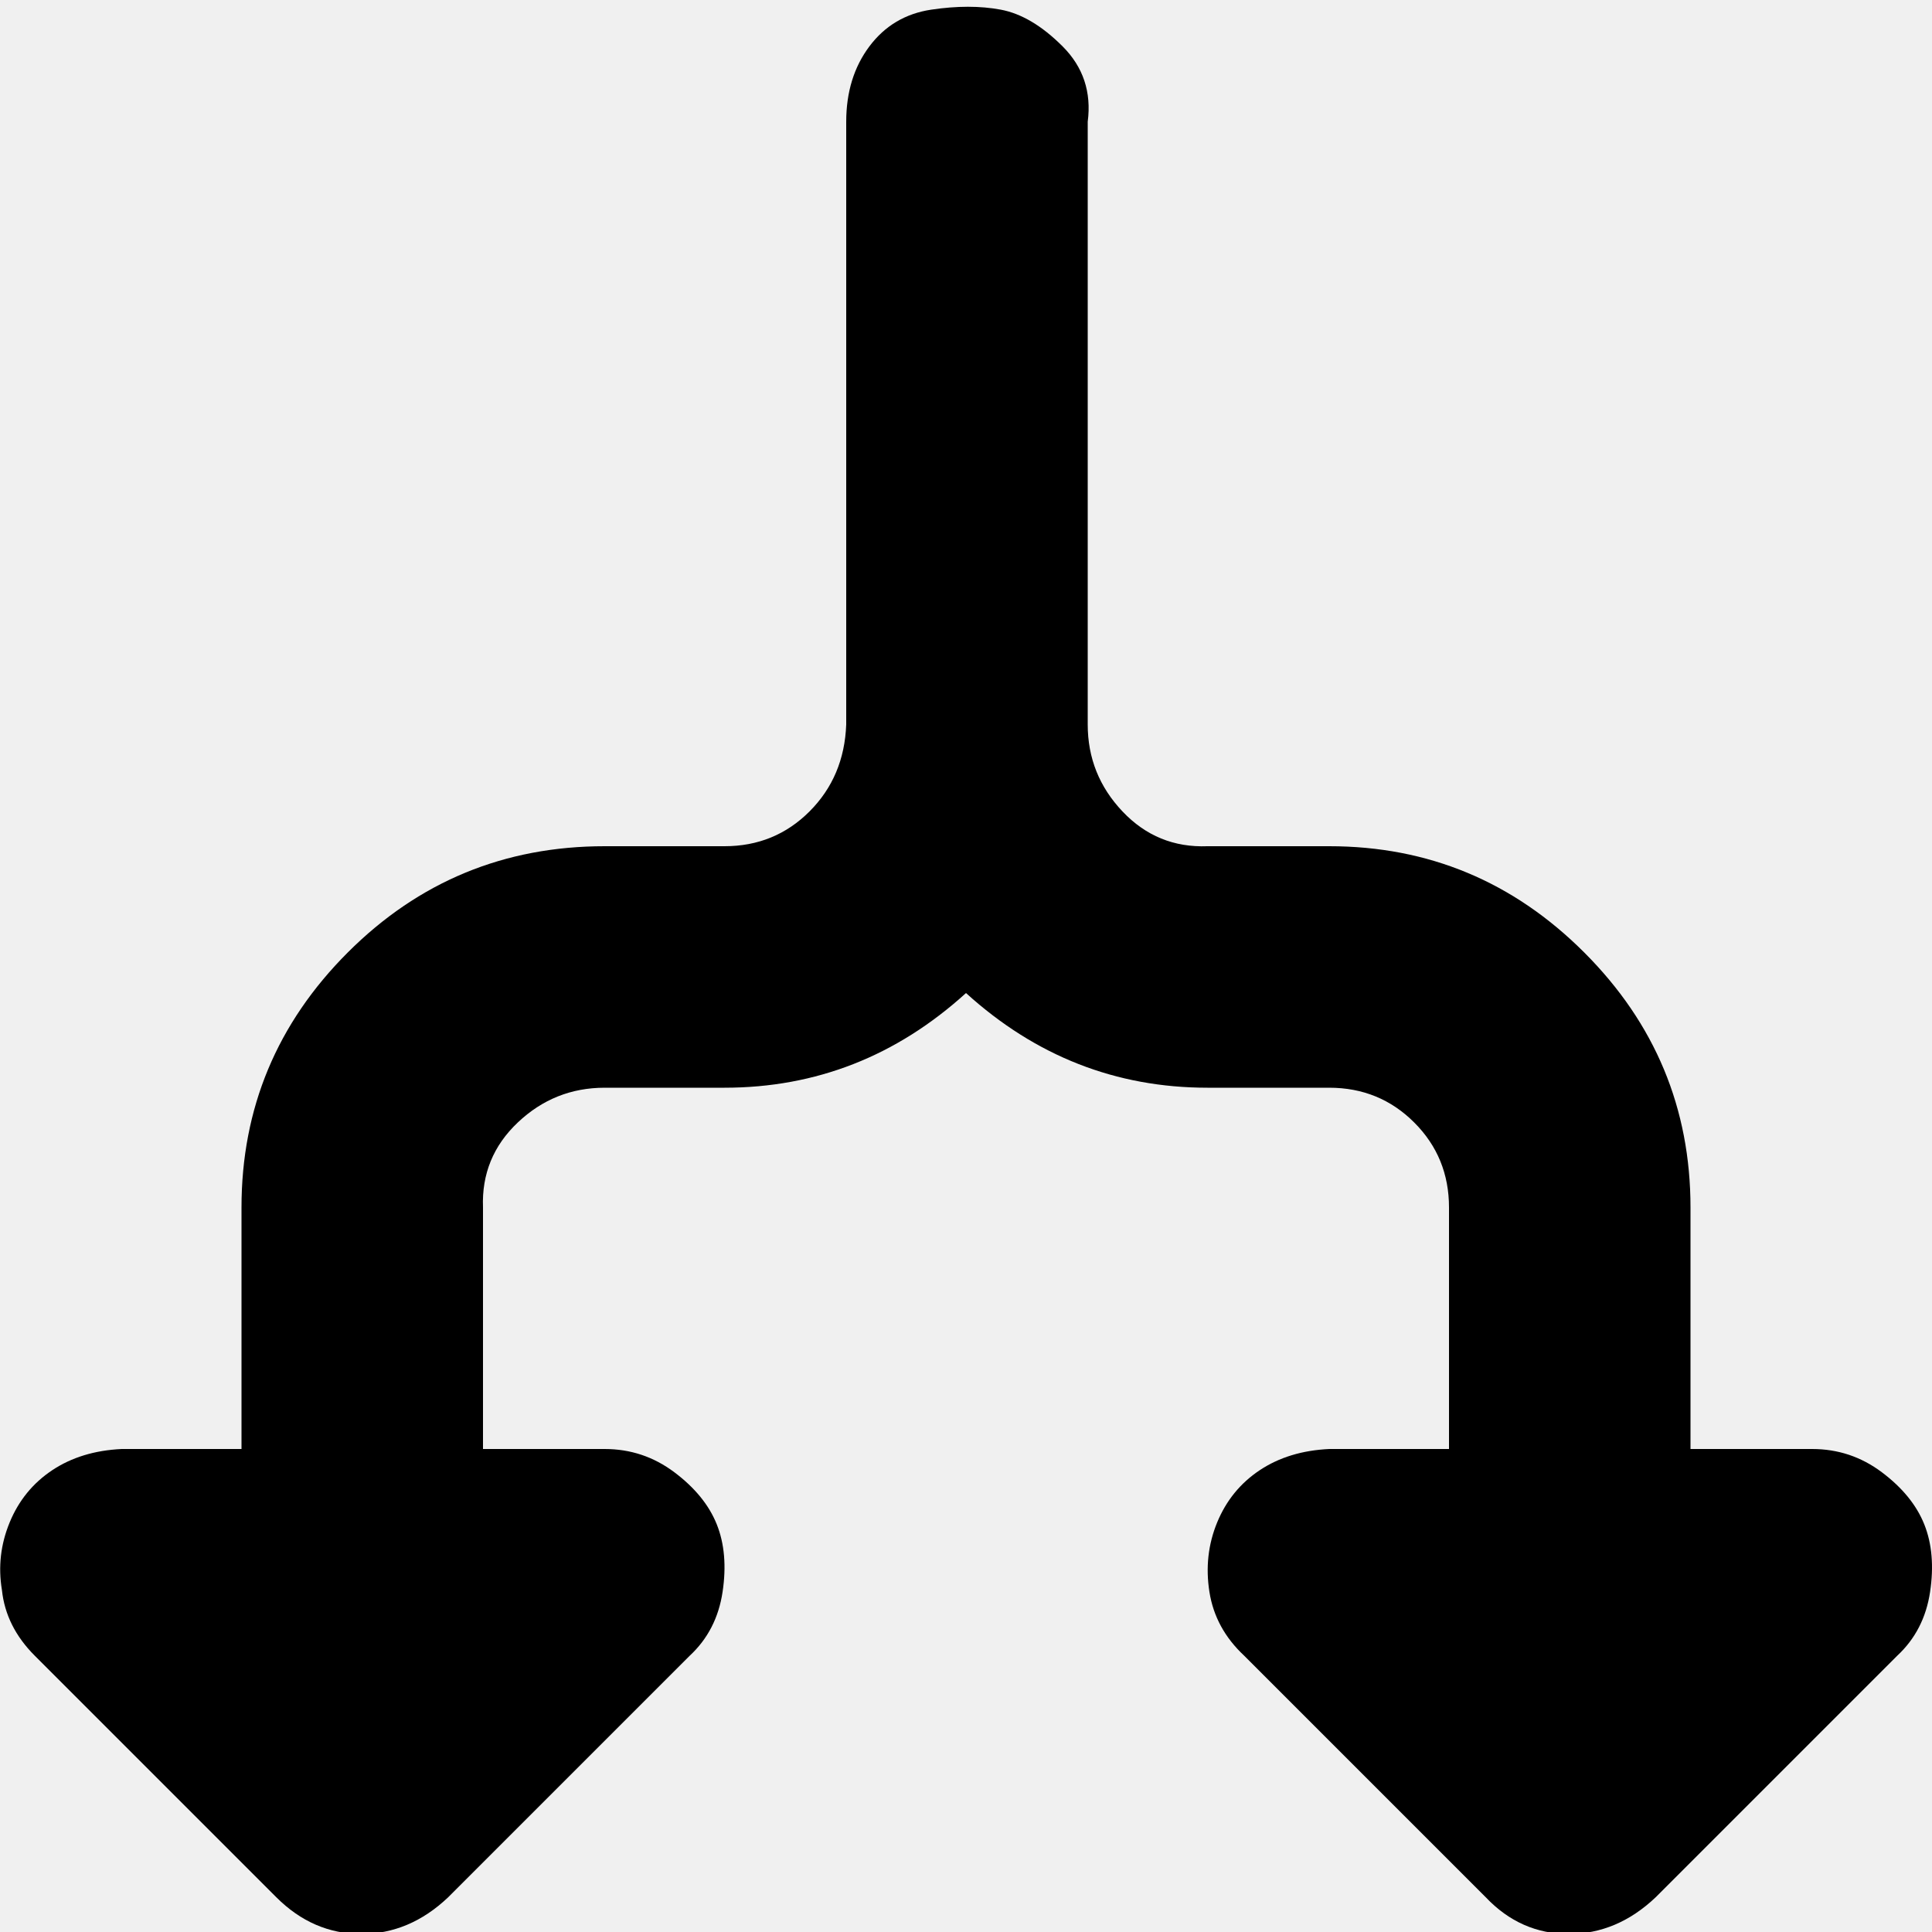
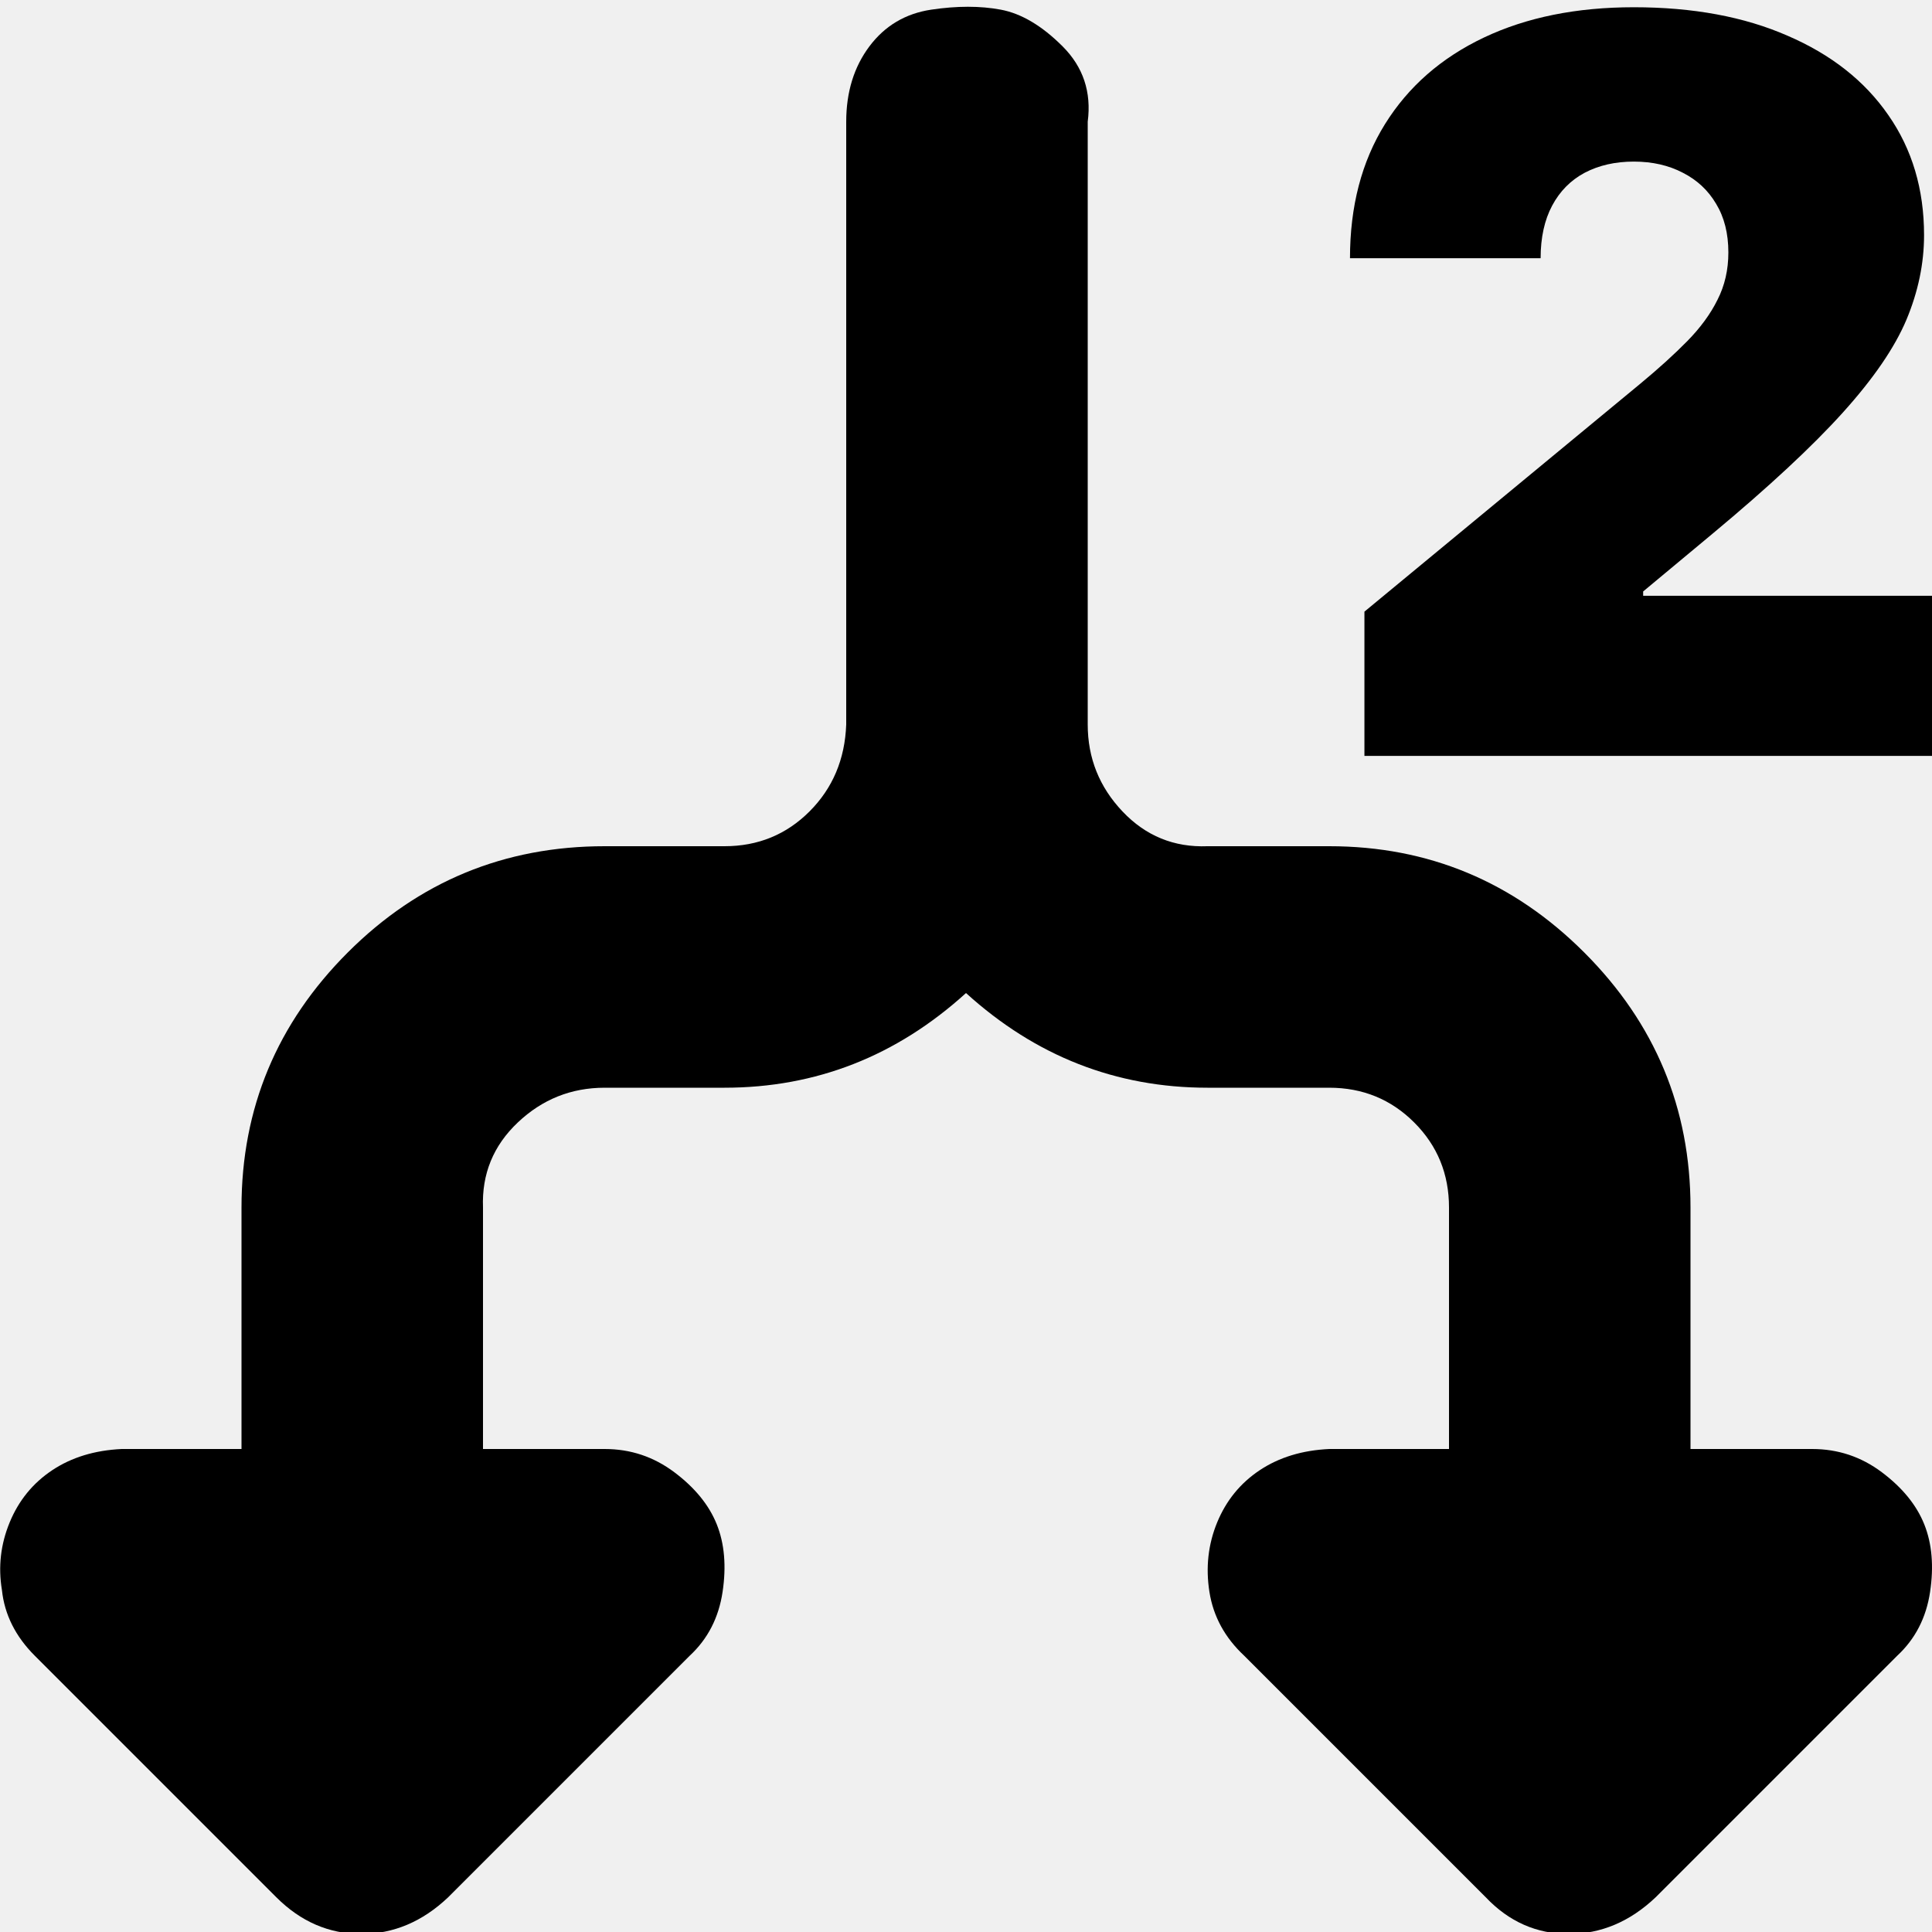
- <svg xmlns="http://www.w3.org/2000/svg" fill="#000000" width="800px" height="800px" viewBox="0 0 32 32" version="1.1">
-   <path d="M0.032 26.336q-0.096-0.576 0.128-1.12t0.704-0.864 1.152-0.352h1.984v-4q0-2.464 1.76-4.224t4.256-1.76h1.984q0.832 0 1.408-0.576t0.608-1.44v-9.984q0-0.736 0.384-1.248t1.024-0.608 1.152 0 1.024 0.608 0.416 1.248v9.984q0 0.832 0.576 1.44t1.408 0.576h2.016q2.464 0 4.224 1.76t1.76 4.224v4h2.016q0.64 0 1.152 0.384t0.704 0.864 0.096 1.12-0.544 1.056l-4 4q-0.64 0.608-1.44 0.608t-1.376-0.608l-4-4q-0.48-0.448-0.576-1.056t0.128-1.152 0.704-0.864 1.152-0.352h1.984v-4q0-0.832-0.576-1.408t-1.408-0.576h-2.016q-2.272 0-4-1.568-1.728 1.568-4 1.568h-1.984q-0.832 0-1.44 0.576t-0.576 1.408v4h2.016q0.64 0 1.152 0.384t0.704 0.864 0.096 1.12-0.544 1.056l-4 4q-0.64 0.608-1.44 0.608t-1.408-0.608l-4-4q-0.48-0.48-0.544-1.088z" />
+ <svg xmlns="http://www.w3.org/2000/svg" width="800" height="800" viewBox="0 0 800 800" fill="none">
+   <g clip-path="url(#clip0_1_51)">
+     <path d="M0.8 658.4C-0.8 648.8 0.267 639.467 4 630.4C7.733 621.333 13.6 614.133 21.6 608.8C29.6 603.467 39.2 600.533 50.4 600H100V500C100 458.933 114.667 423.733 144 394.4C173.333 365.067 208.8 350.4 250.4 350.4H300C313.867 350.4 325.6 345.6 335.2 336C344.8 326.4 349.867 314.4 350.4 300V50.4C350.4 38.133 353.6 27.733 360 19.2C366.4 10.667 374.933 5.6 385.6 4C396.267 2.4 405.867 2.4 414.4 4C422.933 5.6 431.467 10.667 440 19.2C448.533 27.733 452 38.133 450.4 50.4V300C450.4 313.867 455.2 325.867 464.8 336C474.4 346.133 486.133 350.933 500 350.4H550.4C591.467 350.4 626.667 365.067 656 394.4C685.333 423.733 700 458.933 700 500V600H750.4C761.067 600 770.667 603.2 779.2 609.6C787.733 616 793.6 623.2 796.8 631.2C800 639.2 800.8 648.533 799.2 659.2C797.6 669.867 793.067 678.667 785.6 685.6L685.6 785.6C674.933 795.733 662.933 800.8 649.6 800.8C636.267 800.8 624.8 795.733 615.2 785.6L515.2 685.6C507.2 678.133 502.4 669.333 500.8 659.2C499.2 649.067 500.267 639.467 504 630.4C507.733 621.333 513.6 614.133 521.6 608.8C529.6 603.467 539.2 600.533 550.4 600H600V500C600 486.133 595.2 474.4 585.6 464.8C576 455.2 564.267 450.4 550.4 450.4H500C462.133 450.4 428.8 437.333 400 411.2C371.2 437.333 337.867 450.4 300 450.4H250.4C236.533 450.4 224.533 455.2 214.4 464.8C204.267 474.4 199.467 486.133 200 500V600H250.4C261.067 600 270.667 603.2 279.2 609.6C287.733 616 293.6 623.2 296.8 631.2C300 639.2 300.8 648.533 299.2 659.2C297.6 669.867 293.067 678.667 285.6 685.6L185.6 785.6C174.933 795.733 162.933 800.8 149.6 800.8C136.267 800.8 124.533 795.733 114.4 785.6L14.4 685.6C6.4 677.6 1.867 668.533 0.8 658.4Z" fill="black" />
+     <path d="M564.98 313V253.27L679.201 158.896C686.776 152.624 693.254 146.751 698.636 141.276C704.118 135.701 708.304 129.977 711.195 124.103C714.185 118.23 715.68 111.709 715.68 104.541C715.68 96.677 713.986 89.957 710.597 84.382C707.308 78.808 702.723 74.527 696.842 71.54C690.962 68.454 684.184 66.911 676.51 66.911C668.835 66.911 662.058 68.454 656.177 71.54C650.397 74.626 645.911 79.156 642.722 85.129C639.533 91.102 637.938 98.369 637.938 106.931H559C559 85.428 563.834 66.911 573.502 51.382C583.17 35.852 596.824 23.906 614.466 15.543C632.107 7.181 652.789 3 676.51 3C701.029 3 722.258 6.932 740.199 14.797C758.239 22.562 772.142 33.512 781.91 47.648C791.777 61.785 796.711 78.36 796.711 97.374C796.711 109.121 794.269 120.818 789.385 132.465C784.501 144.013 775.731 156.805 763.073 170.842C750.415 184.879 732.424 201.603 709.102 221.015L680.397 244.908V246.699H800V313H564.98Z" fill="black" />
+   </g>
+   <defs>
+     <clipPath id="clip0_1_51">
+       <rect width="800" height="800" fill="white" />
+     </clipPath>
+   </defs>
</svg>
